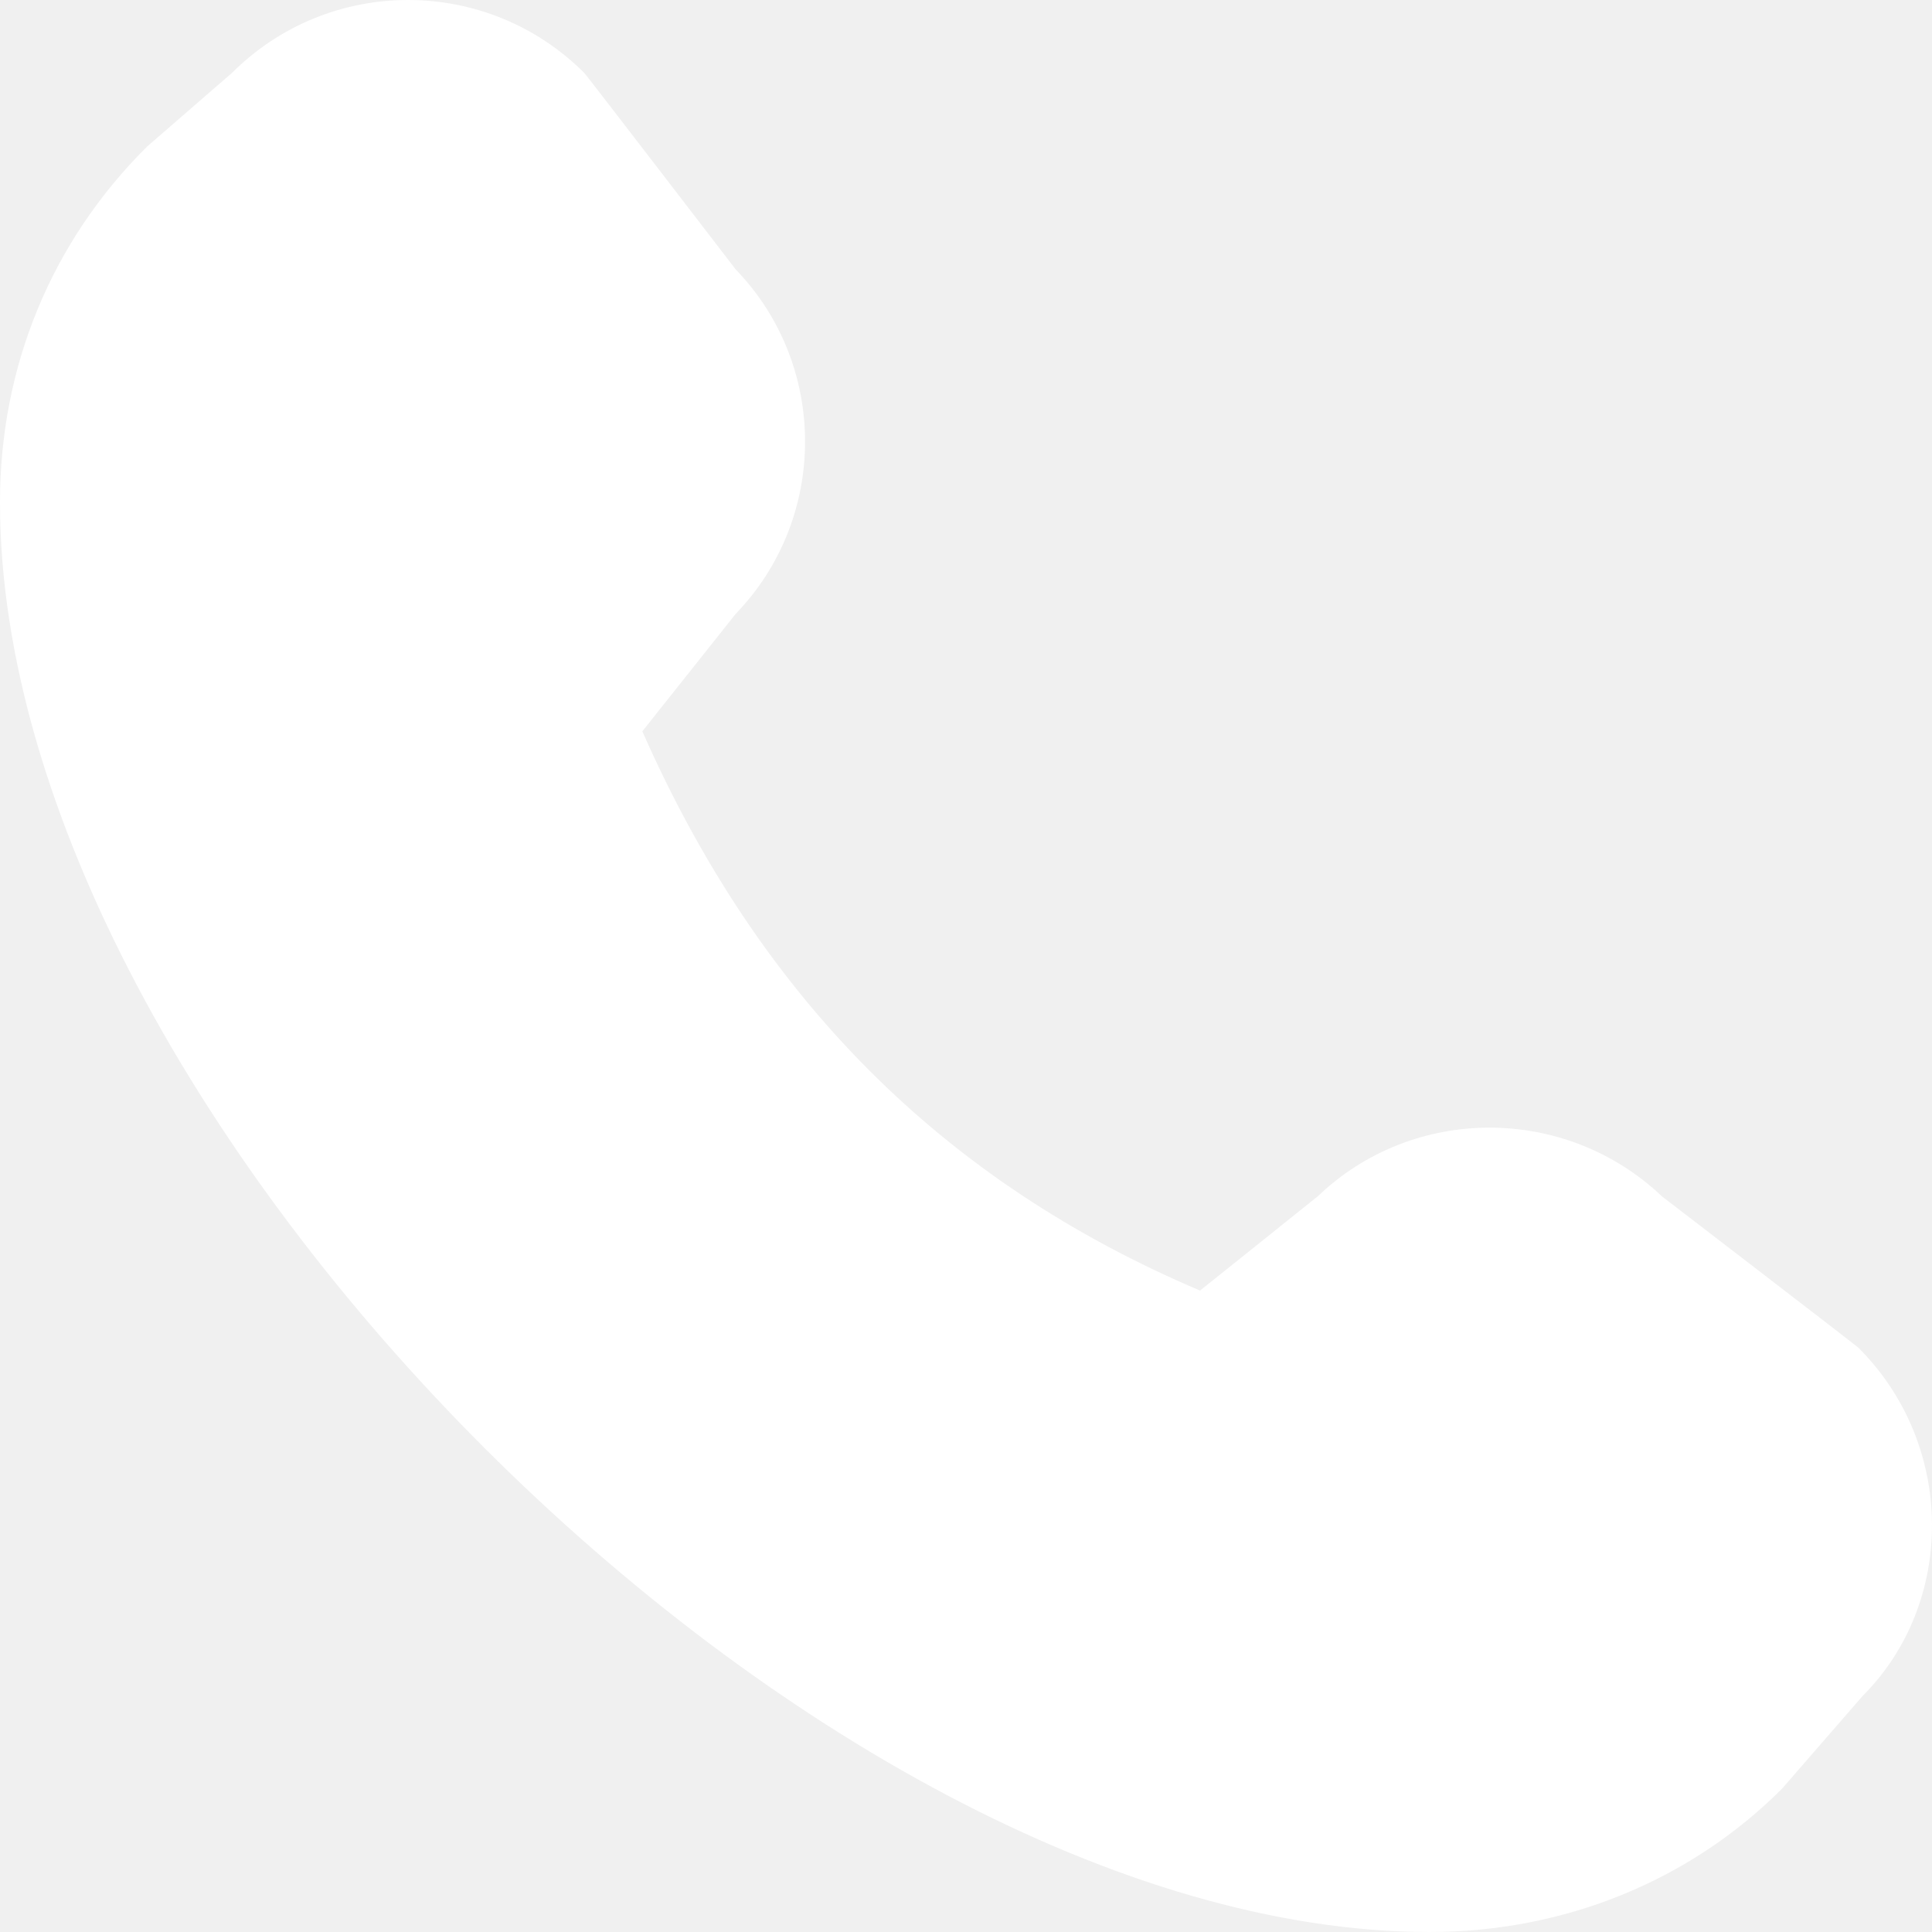
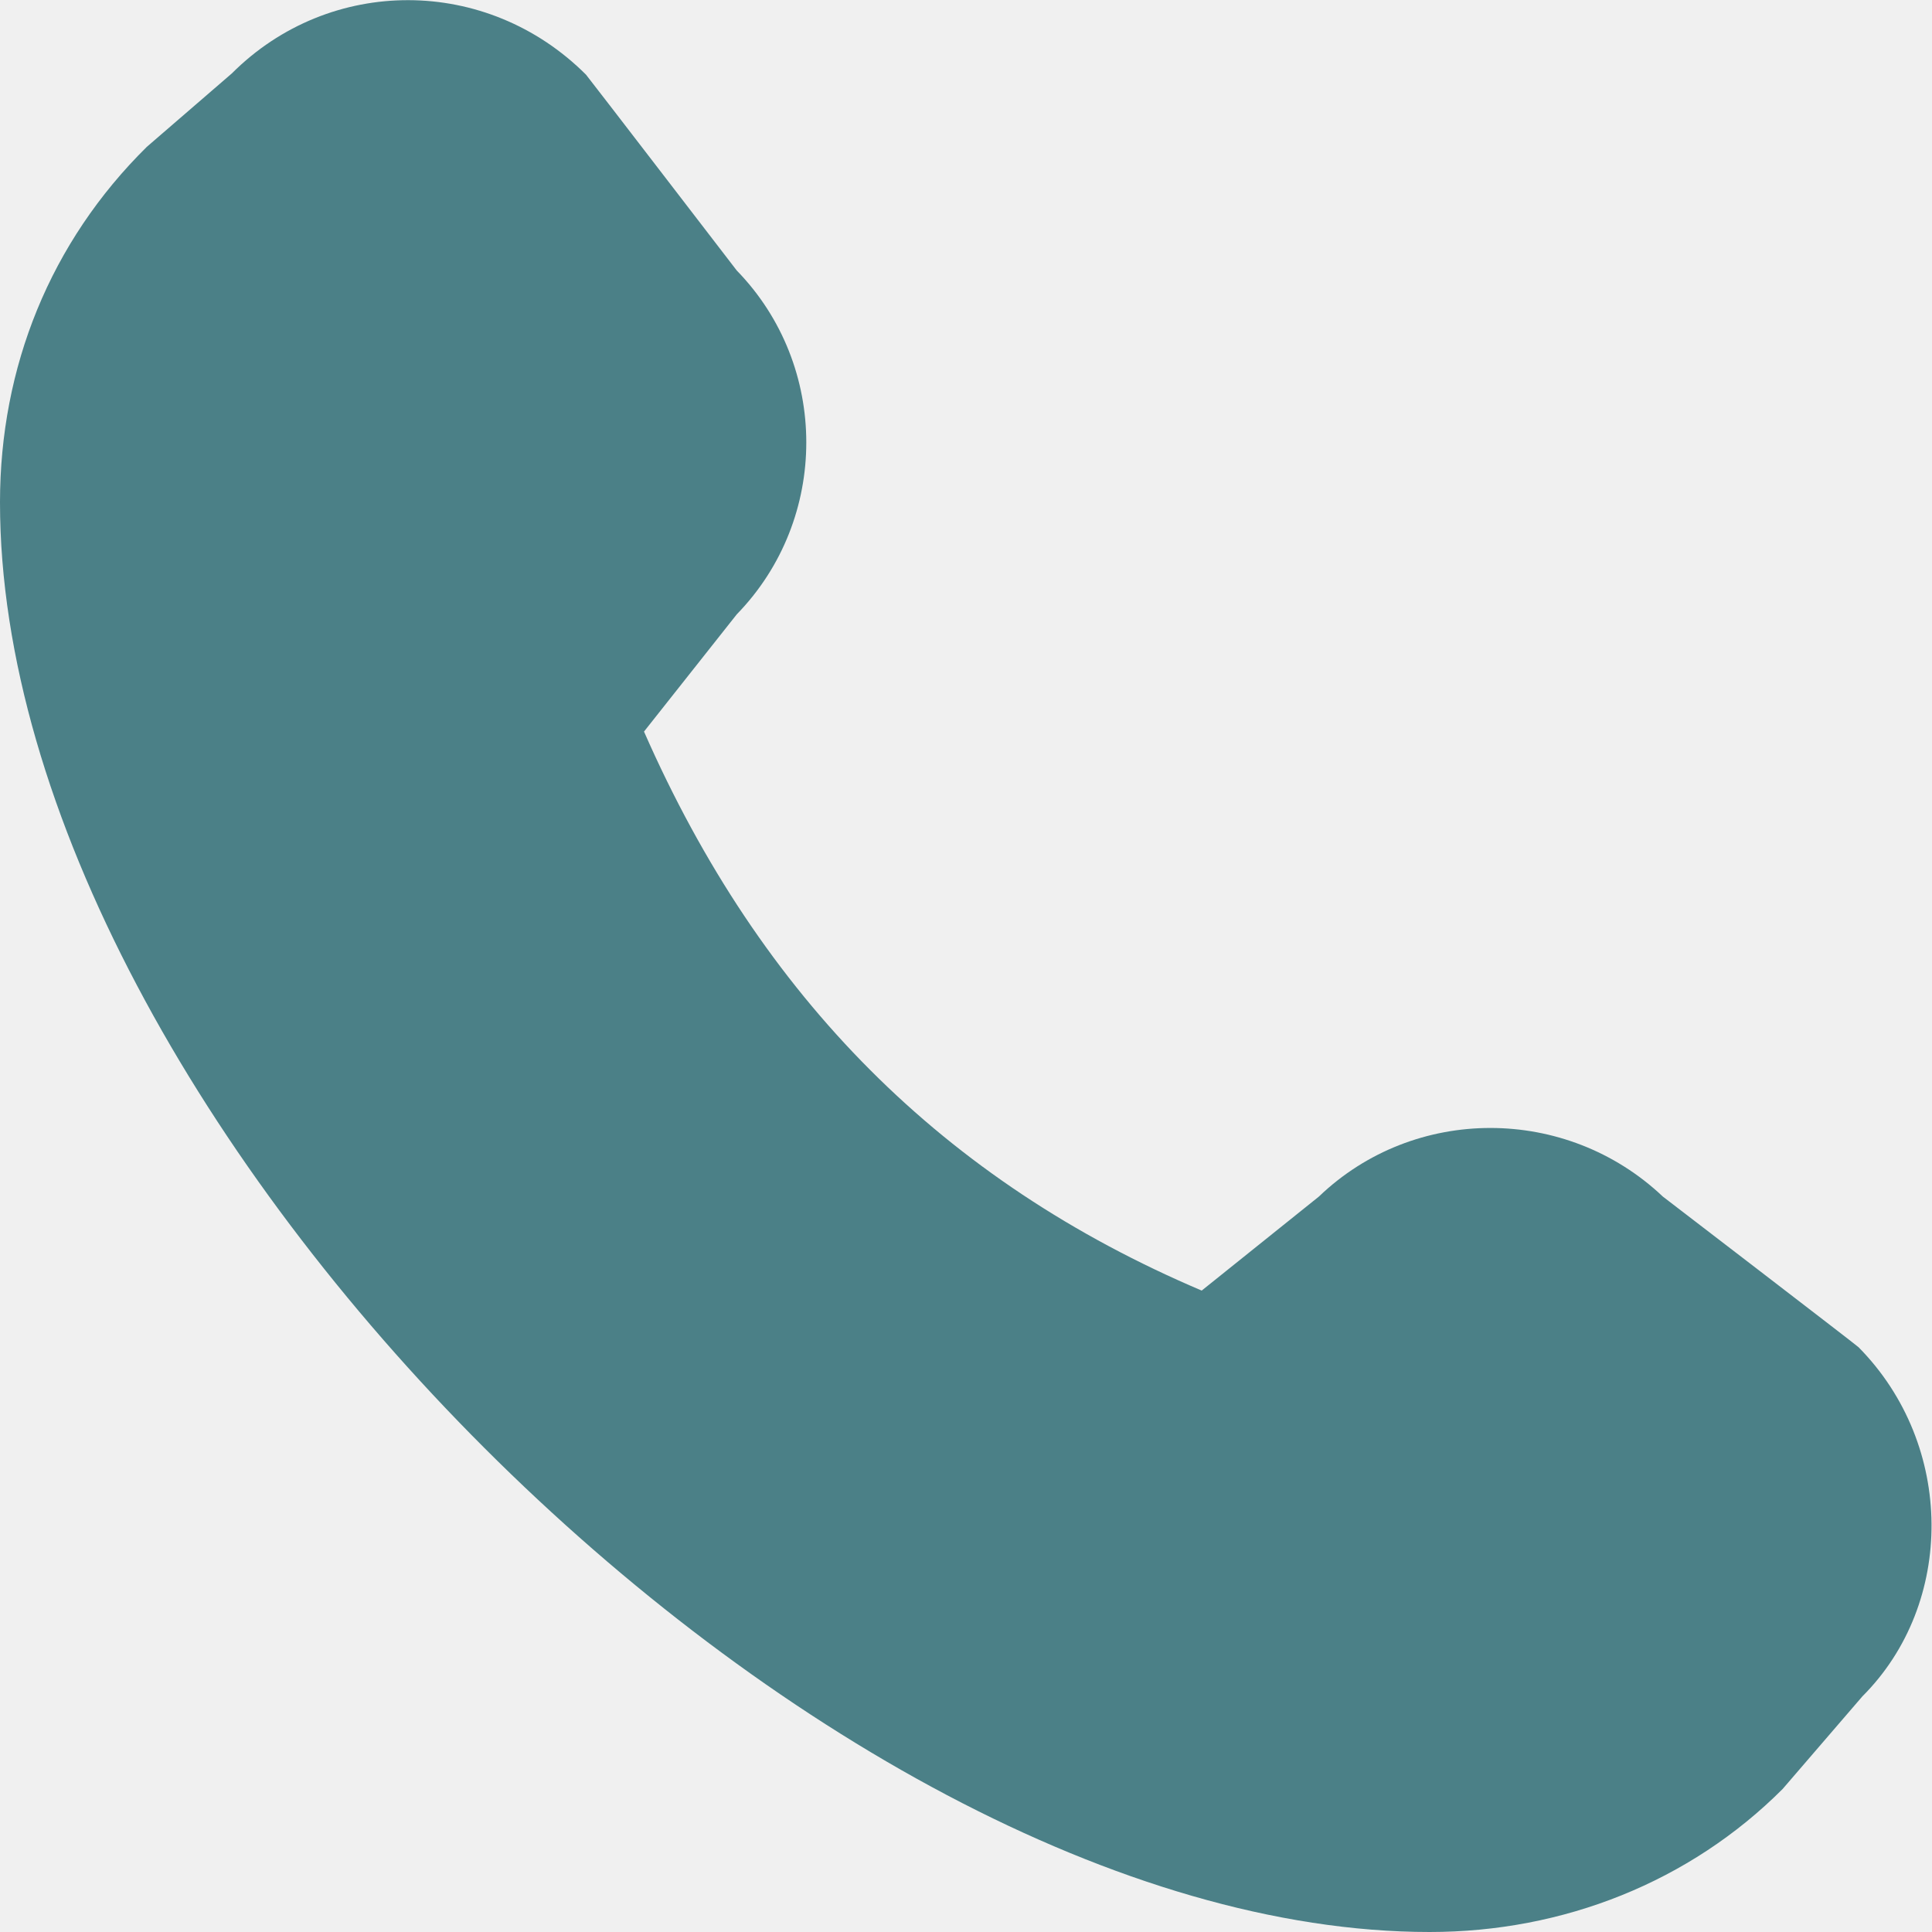
- <svg xmlns="http://www.w3.org/2000/svg" width="15" height="15" viewBox="0 0 15 15" fill="none">
-   <path d="M-9.53674e-07 3.903C-9.53674e-07 8.677 6.33 15 11.098 15C12.142 15 13.117 14.606 13.835 13.888L14.46 13.169C15.185 12.444 15.185 11.22 14.429 10.464C14.41 10.445 12.904 9.289 12.904 9.289C12.154 8.577 10.973 8.577 10.23 9.289L9.317 10.02C7.318 9.171 5.899 7.746 4.987 5.678L5.712 4.766C6.43 4.022 6.43 2.835 5.712 2.092C5.712 2.092 4.556 0.586 4.537 0.567C3.781 -0.189 2.556 -0.189 1.8 0.567L1.144 1.136C0.394 1.879 -9.53674e-07 2.854 -9.53674e-07 3.897V3.903Z" fill="white" />
+ <svg xmlns="http://www.w3.org/2000/svg" id="Layer_1" version="1.1" viewBox="0 0 15 15">
+   <defs>
+     <style>
+       .st0 {
+         fill: #4b8087;
+       }
+     </style>
+   </defs>
+   <path class="st0" d="M0,3.9C0,8.68,6.33,15,11.1,15c1.04,0,2.02-.39,2.74-1.11l.62-.72c.72-.72.72-1.95-.03-2.71-.02-.02-1.52-1.17-1.52-1.17-.75-.71-1.93-.71-2.67,0l-.91.73c-2-.85-3.42-2.27-4.33-4.34l.72-.91c.72-.74.72-1.93,0-2.67,0,0-1.16-1.51-1.17-1.52C3.78-.19,2.56-.19,1.8.57l-.66.57C.39,1.88,0,2.85,0,3.9H0Z" />
</svg>
